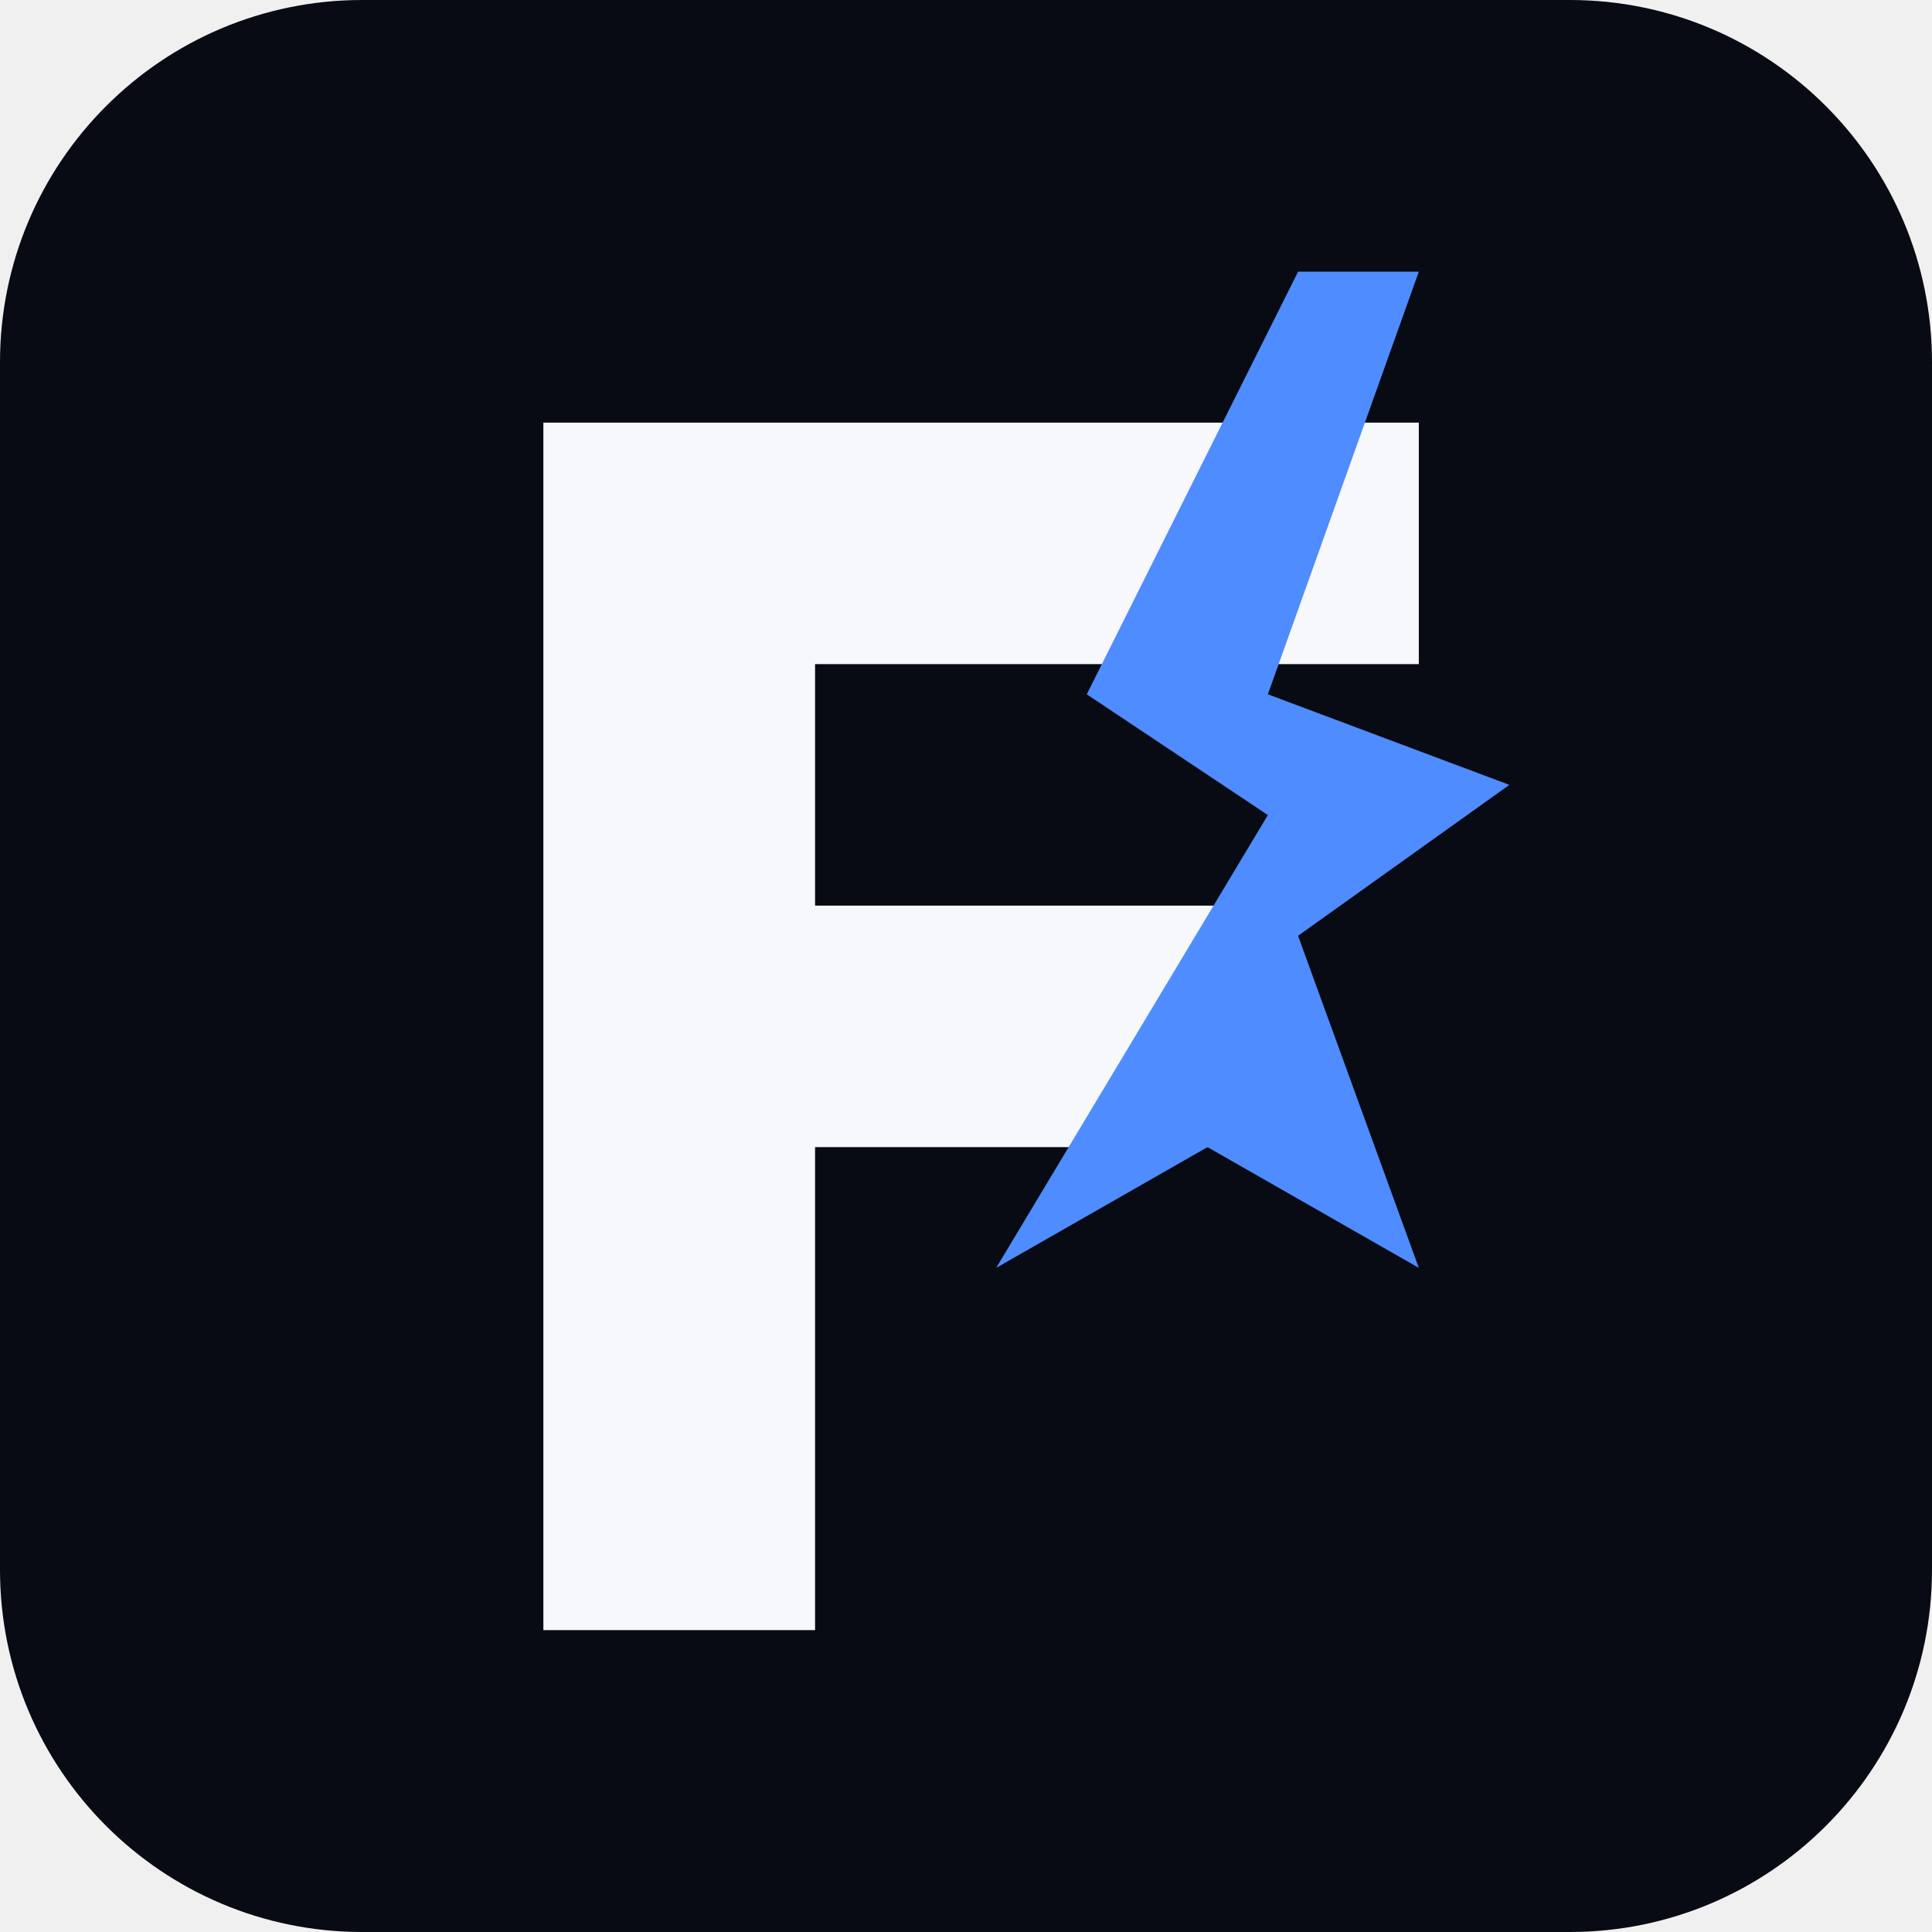
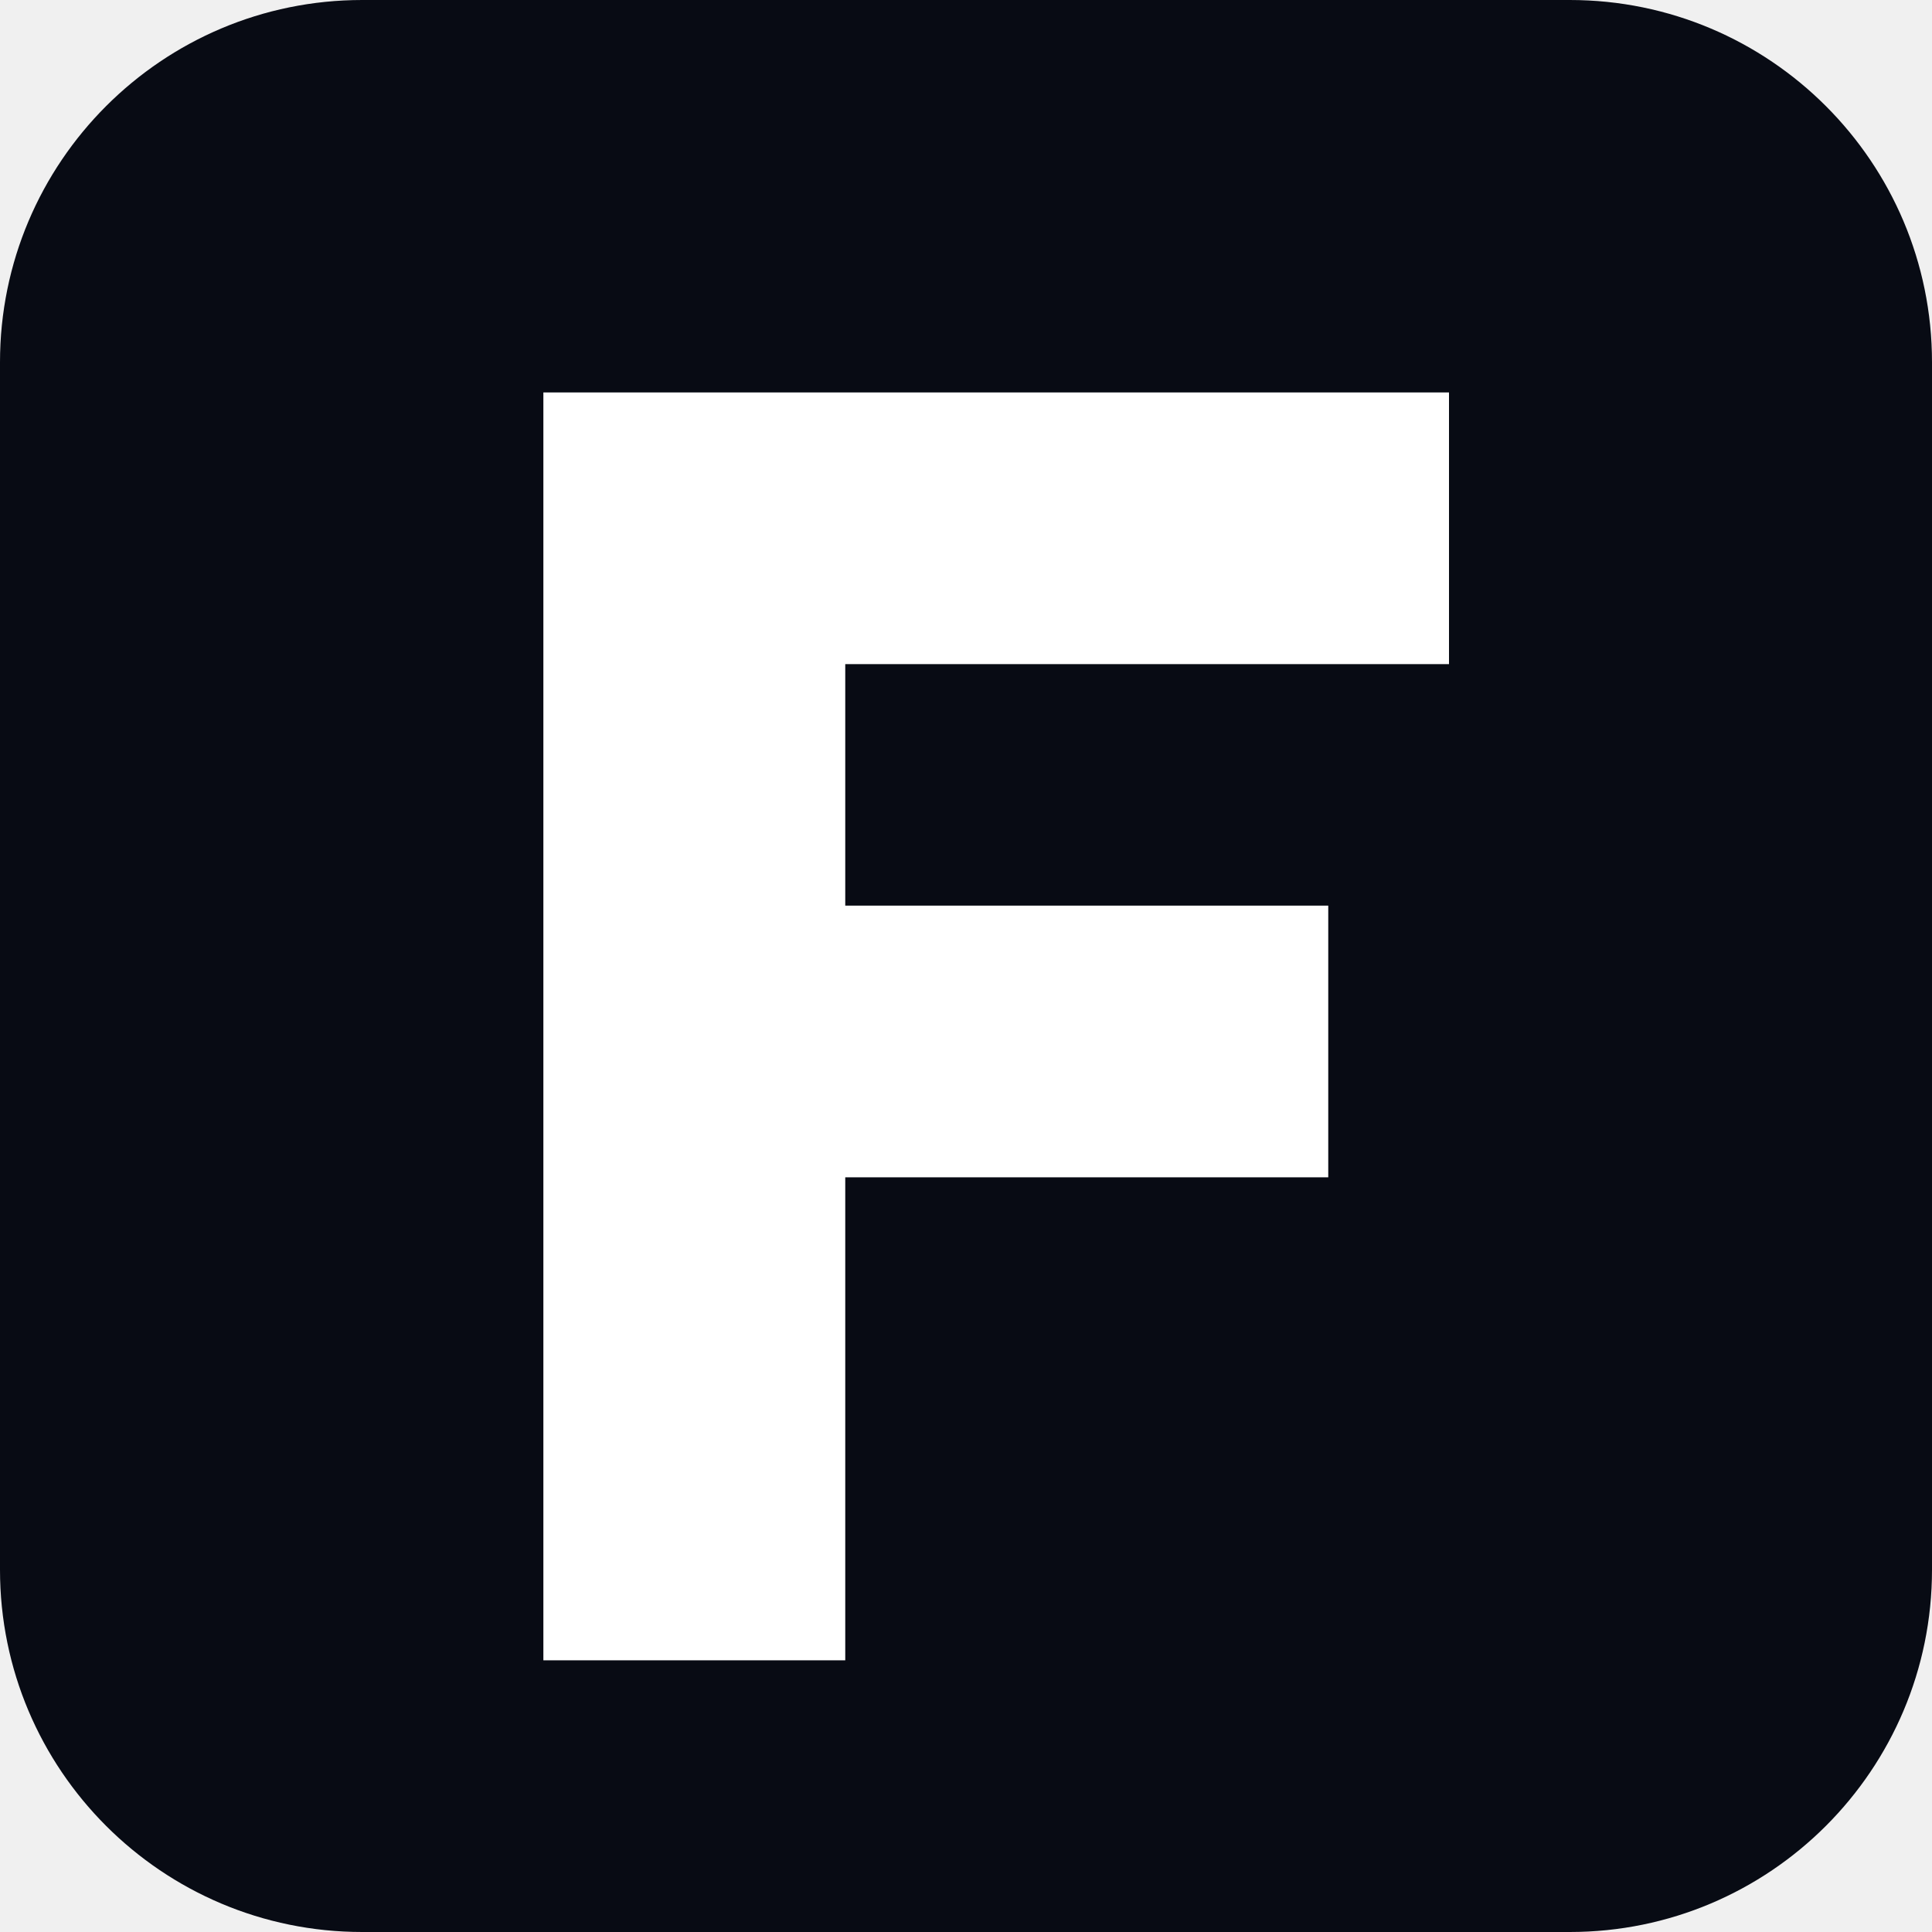
<svg xmlns="http://www.w3.org/2000/svg" viewBox="0 0 64 64" role="img" aria-label="Fracture Studio">
  <rect width="64" height="64" rx="12" fill="#080b14" />
-   <path d="M18 14h29v8H27v8h15v8H27v16h-9V14Z" fill="#f7f8fb" />
-   <path d="m43 9-7 14 6 4-9 15 7-4 7 4-4-11 7-5-8-3 5-14Z" fill="#4f8cff" />
+   <path d="M18 13h30v9H28v8h16v9H28v16H18V13Z" fill="#ffffff" />
</svg>
